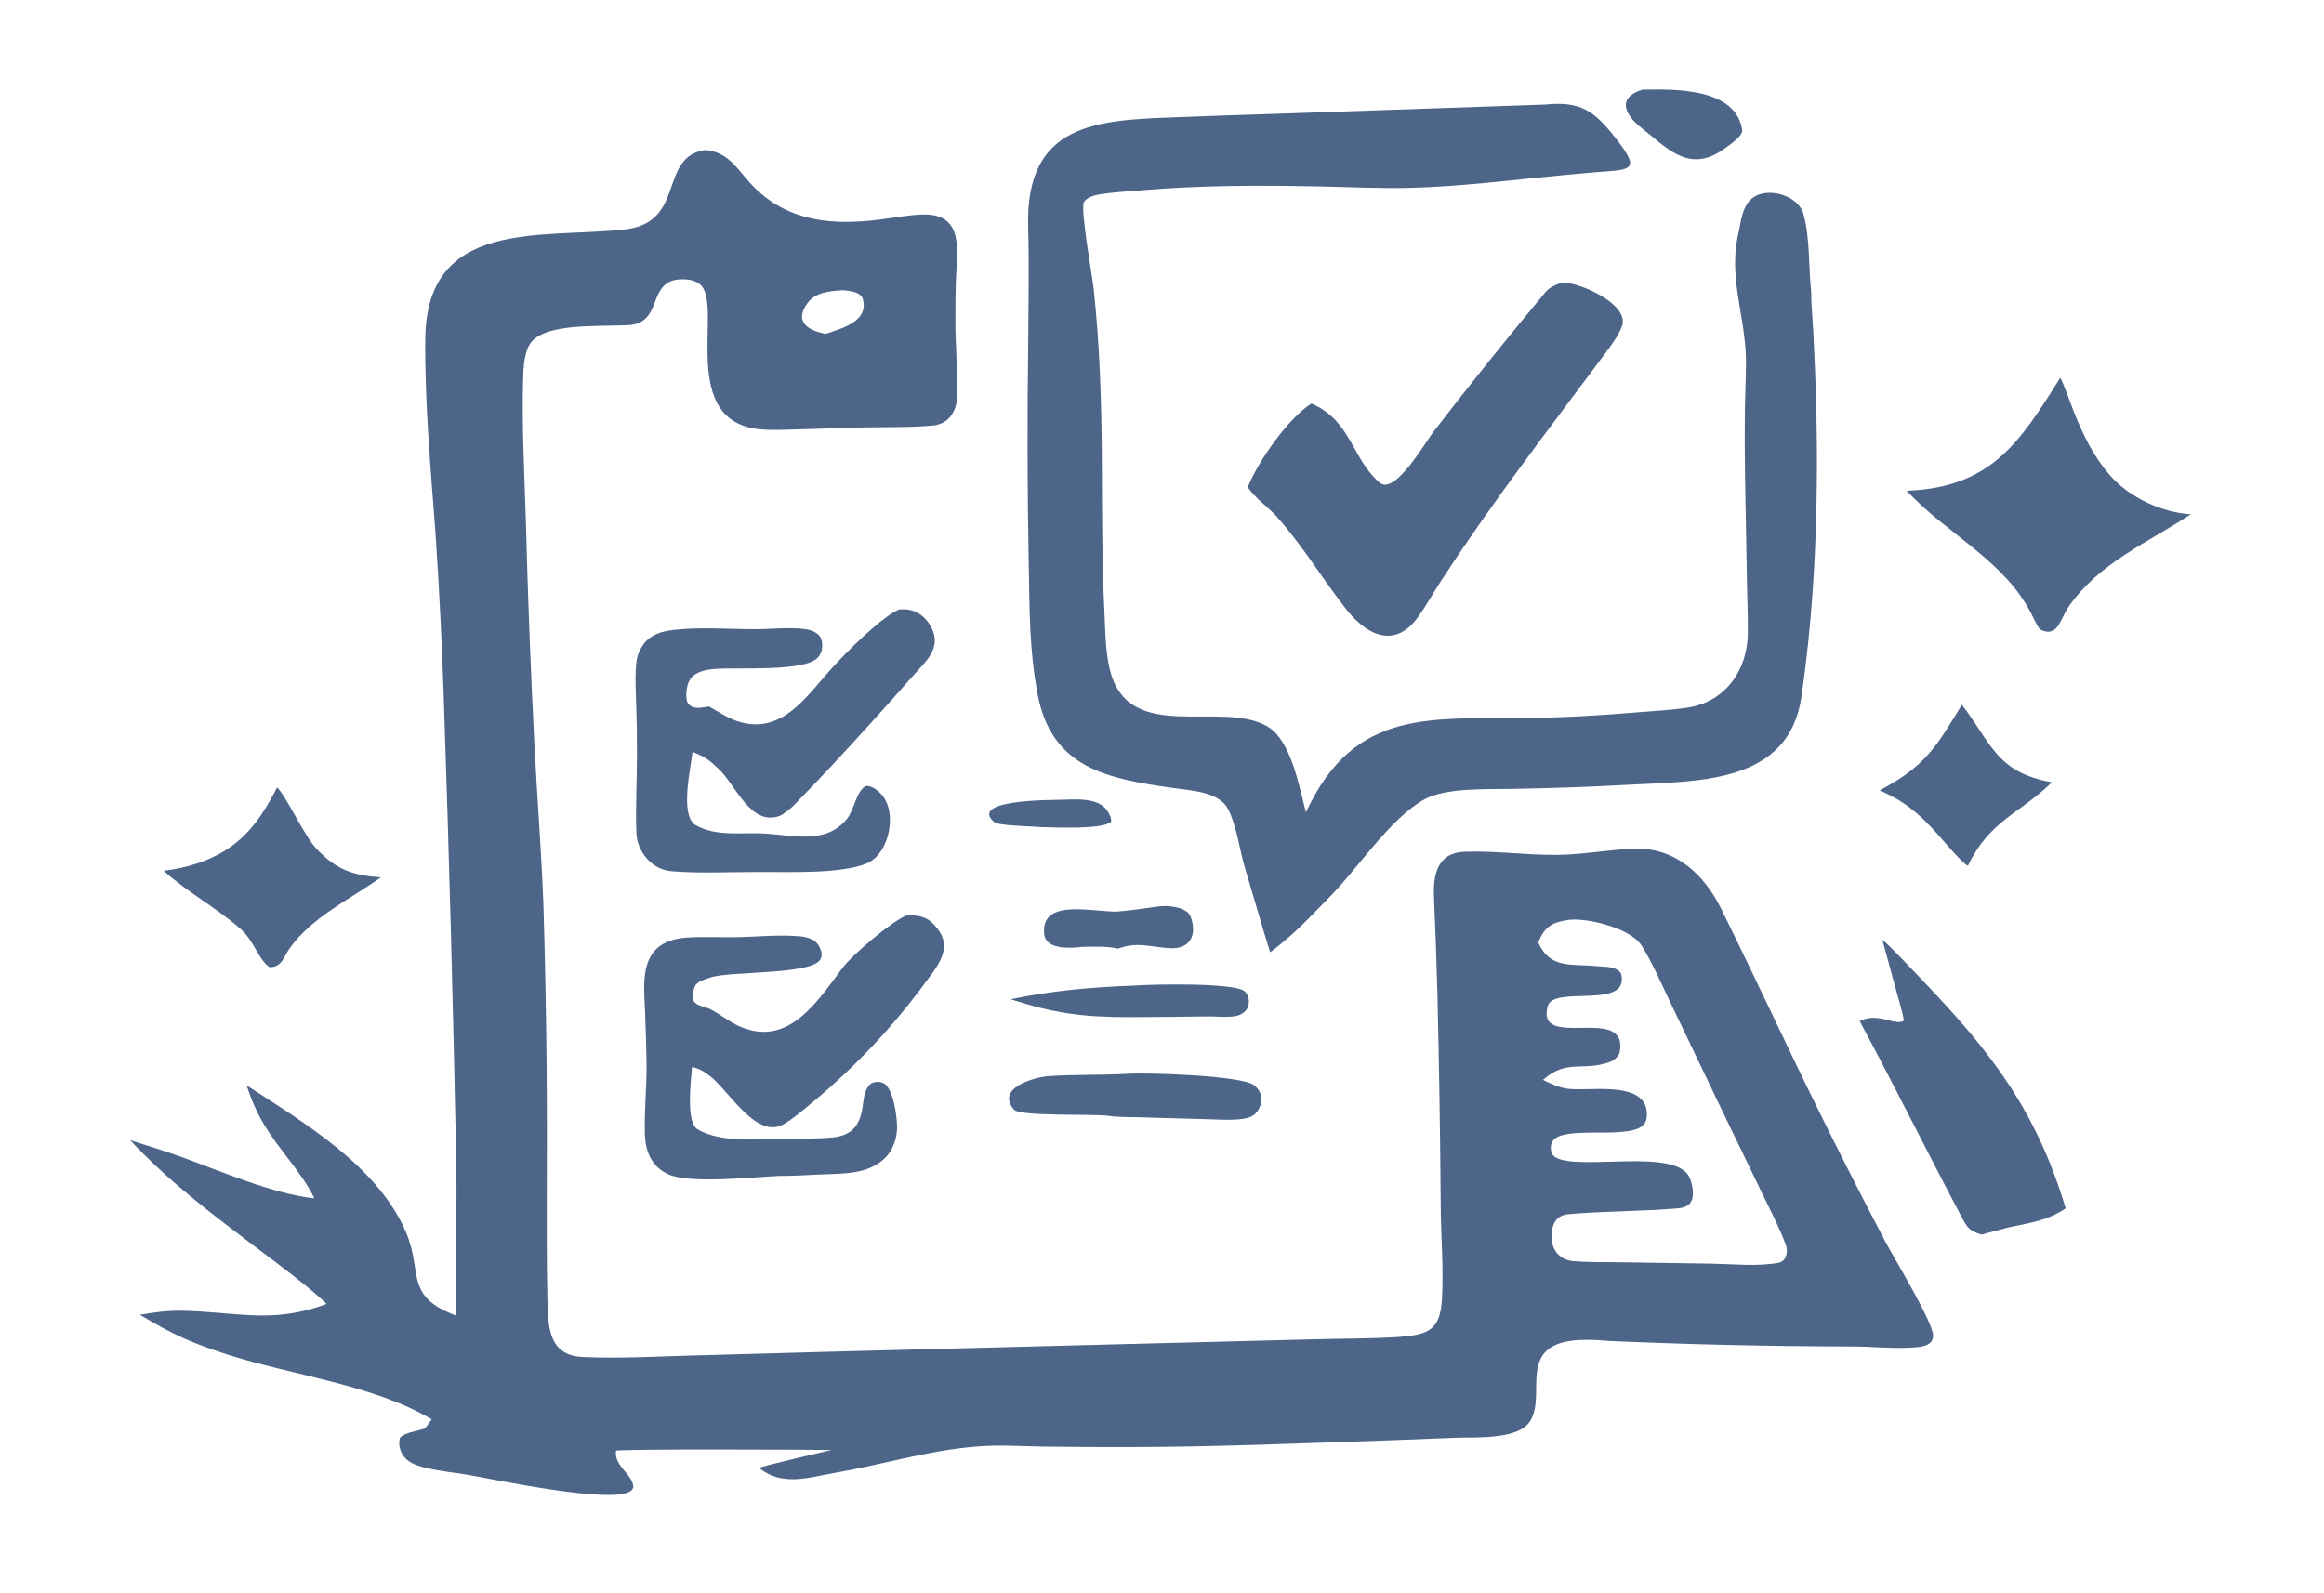
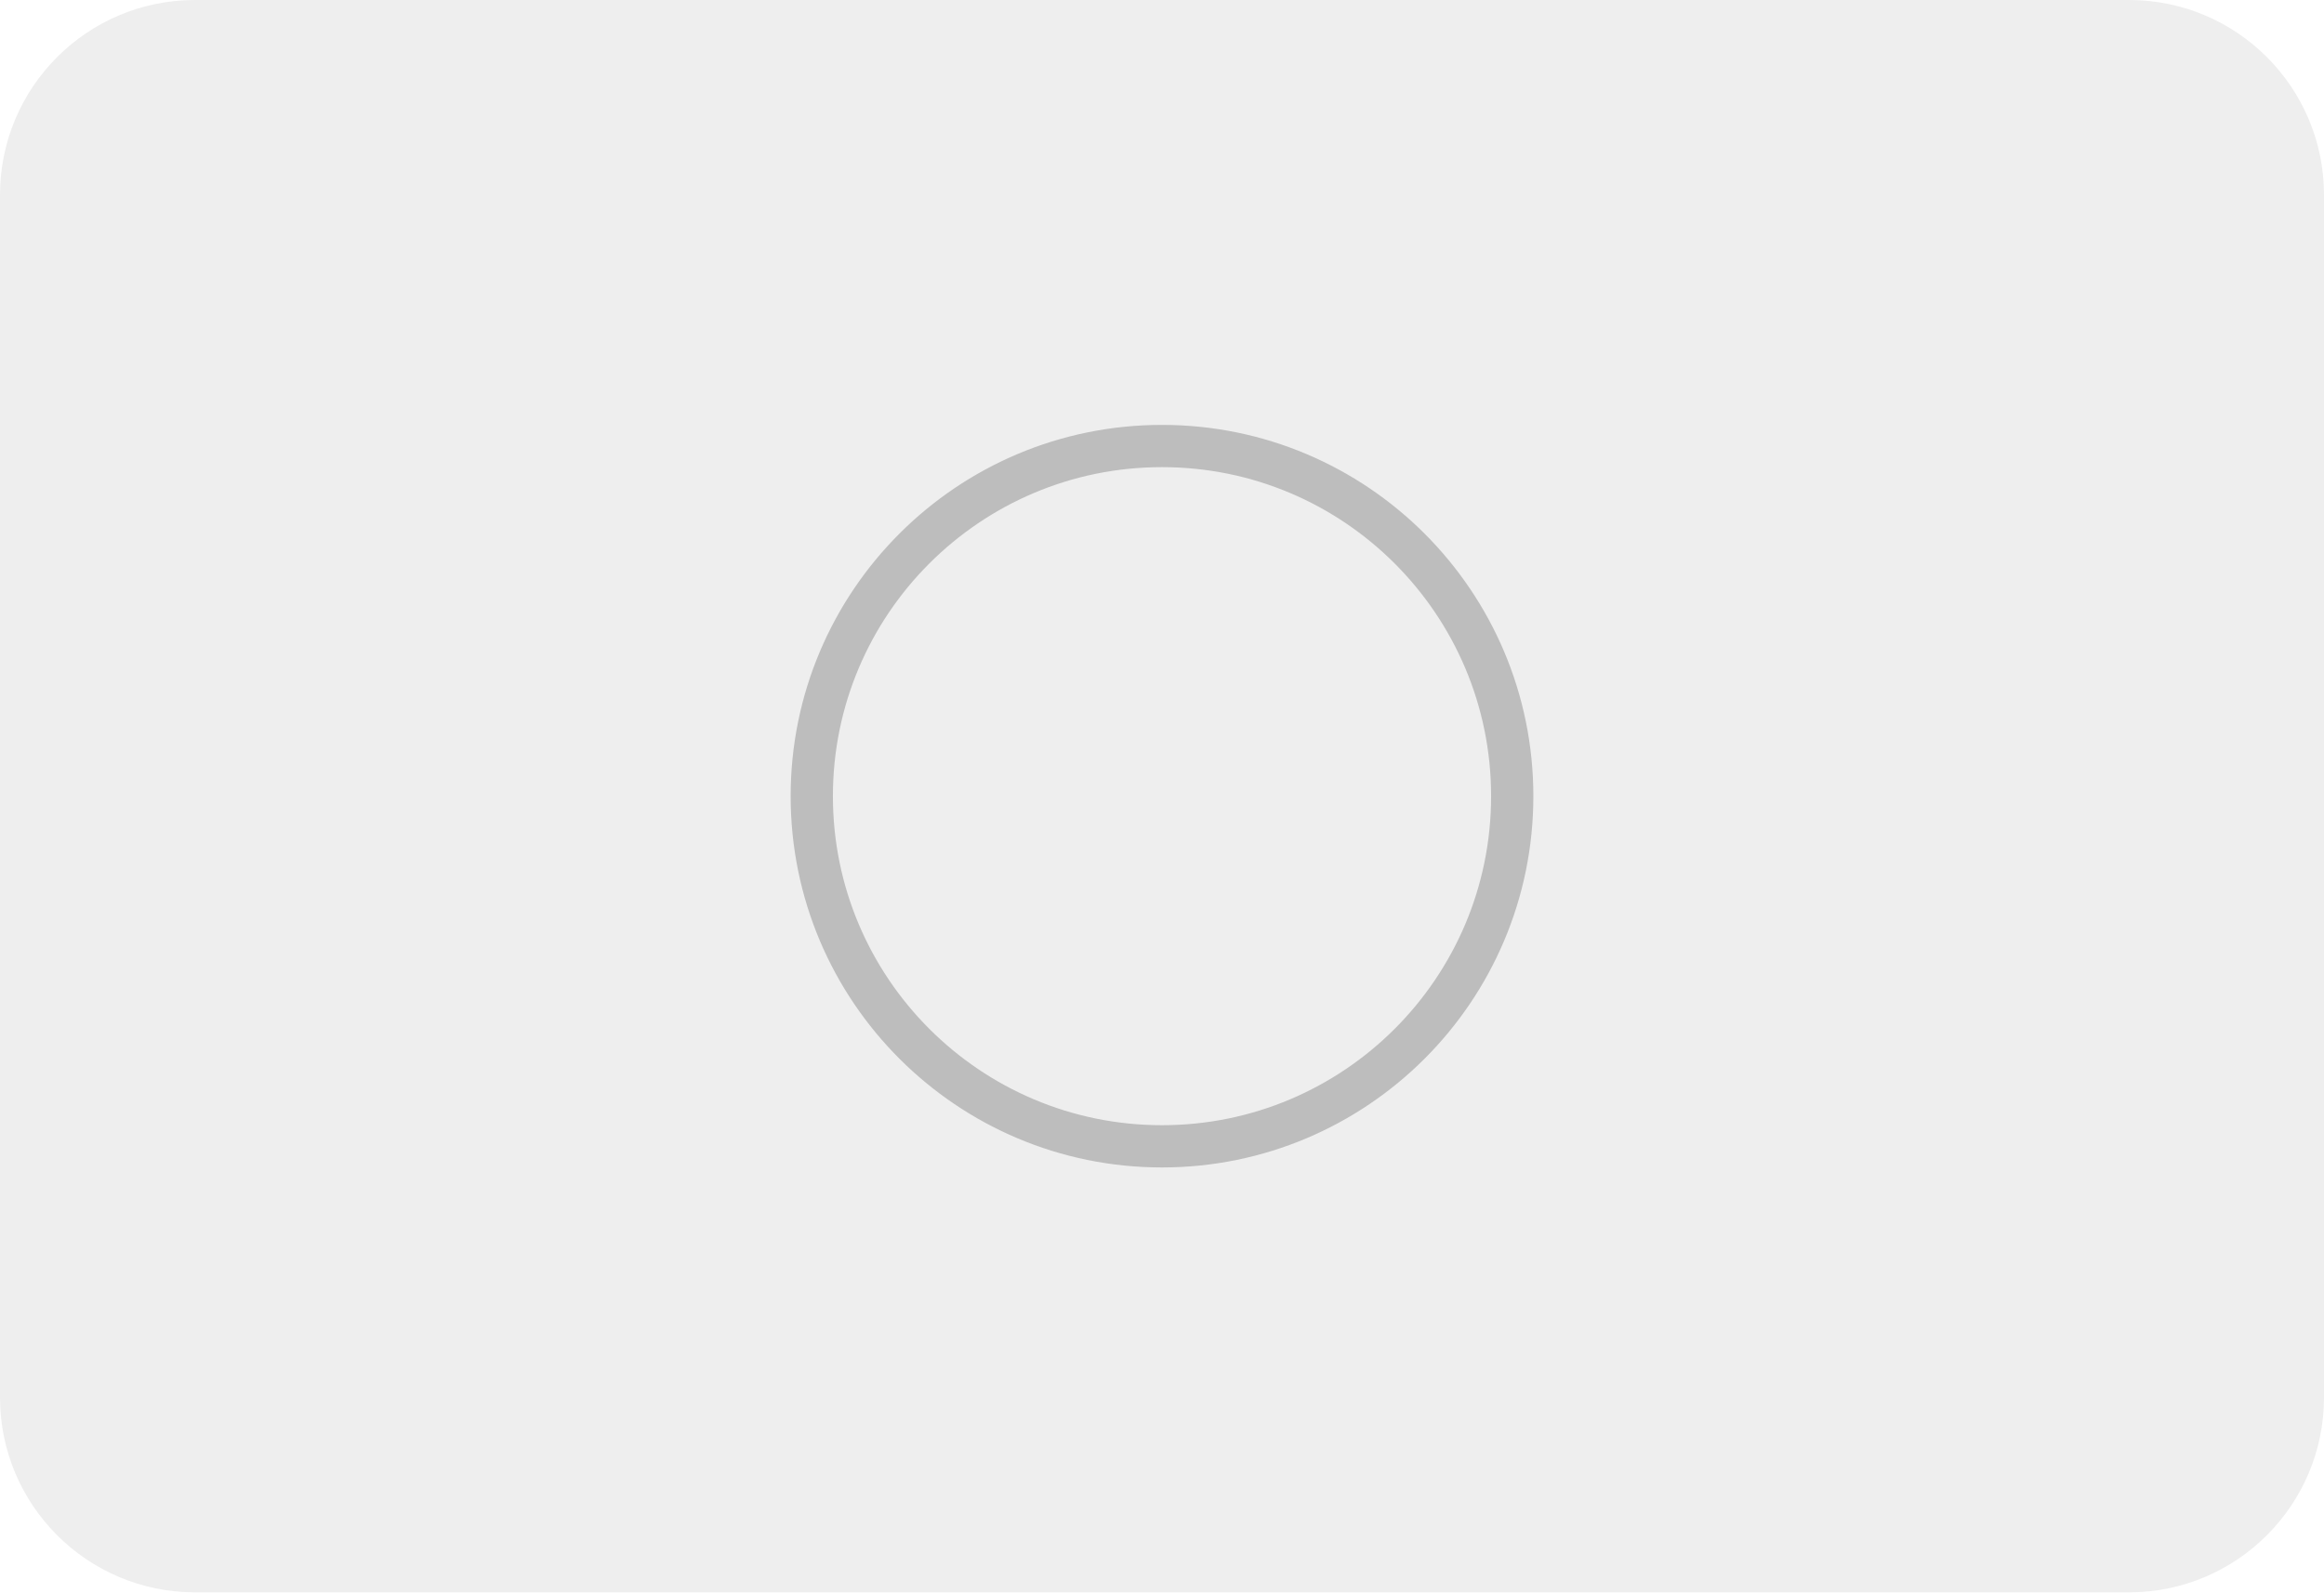
- <svg xmlns="http://www.w3.org/2000/svg" viewBox="58 282 286 196" fill="none">
-   <g fill="#4C6589">
-     <path d="M144.821 300.459C147.902 300.763 148.847 303.138 150.946 305.184C155.242 309.372 160.729 309.751 166.366 309.012C168.117 308.799 169.799 308.449 171.568 308.405C176.735 308.275 175.769 312.965 175.634 316.523C175.588 318.167 175.568 319.811 175.573 321.455C175.574 324.525 175.851 327.569 175.807 330.637C175.781 332.501 174.838 334.188 172.826 334.372C169.874 334.642 166.856 334.545 163.885 334.619L155.979 334.859C154.501 334.894 152.984 334.984 151.51 334.838C141.507 333.848 146.846 320.047 144.347 317.21C143.791 316.579 143.021 316.417 142.219 316.383C141.574 316.356 140.91 316.417 140.329 316.722C138.294 317.791 138.901 320.729 136.645 321.74C135.841 322.1 134.664 322.037 133.793 322.065C131.082 322.153 125.594 321.94 123.602 323.86C122.474 324.948 122.416 327.259 122.374 328.731C122.213 334.456 122.536 340.282 122.713 346.009C122.951 355.221 123.302 364.43 123.766 373.634C124.109 380.252 124.639 386.924 124.881 393.548C125.203 404.34 125.341 415.138 125.294 425.935C125.301 431.289 125.237 436.677 125.369 442.024C125.454 445.424 125.523 448.848 129.755 449.034C134.151 449.228 138.532 448.977 142.926 448.857L160.472 448.372L194.36 447.497L219.579 446.856C223.12 446.753 226.668 446.794 230.216 446.56C233.78 446.284 235.236 445.723 235.45 441.907C235.667 438.038 235.323 434.269 235.301 430.429C235.236 421.666 235.1 412.904 234.891 404.143C234.788 400.223 234.64 396.313 234.472 392.388C234.355 389.619 234.903 386.95 238.258 386.838C242.004 386.712 245.779 387.258 249.536 387.228C252.778 387.202 255.902 386.594 259.119 386.458C264.15 386.311 267.703 389.592 269.813 393.856C272.366 399.015 274.81 404.198 277.297 409.375C281.367 417.941 285.608 426.427 290.016 434.825C291.063 436.82 295.983 444.884 295.897 446.442C295.878 446.794 295.762 447.095 295.489 447.325C294.875 447.842 293.698 447.845 292.932 447.886C290.59 448.012 288.201 447.725 285.85 447.735C275.925 447.718 266.001 447.494 256.085 447.062C253.96 446.884 250.917 446.667 249.026 447.753C245.567 449.739 248.207 454.672 246.074 457.228C244.427 459.2 239.548 458.882 237.174 458.969L228.712 459.294C218.23 459.647 208.146 460.079 197.642 460.115C193.882 460.126 190.122 460.106 186.363 460.056C183.462 460.012 180.974 459.812 178.053 460.06C172.194 460.542 166.517 462.294 160.74 463.297C157.482 463.861 154.233 464.996 151.392 462.673C154.12 461.882 157.502 461.171 160.308 460.476C157.83 460.432 134.204 460.33 133.809 460.57C133.538 462.491 135.897 463.454 135.941 465.053C135.808 465.349 135.78 465.439 135.501 465.602C132.982 467.078 119.23 464.185 115.979 463.602C114.108 463.267 112.139 463.114 110.3 462.65C109.188 462.371 108.074 462.009 107.484 460.943C107.155 460.35 107.04 459.66 107.21 459.002C107.773 458.322 109.237 458.185 110.259 457.844C110.563 457.527 110.866 457.07 111.127 456.706C104.031 452.48 94.025 451.282 86.156 448.781C81.69 447.362 79.204 446.241 75.219 443.829C76.815 443.557 78.591 443.308 80.212 443.335C87.155 443.447 91.479 445.021 98.194 442.495C96.277 440.586 91.75 437.232 89.563 435.579C83.856 431.264 78.951 427.576 74 422.337C76.167 423.038 78.16 423.628 80.321 424.406C85.216 426.171 91.537 428.951 96.68 429.501C96.058 428.099 94.582 426.063 93.64 424.844C91.115 421.577 89.632 419.539 88.353 415.599C95.487 420.243 104.449 425.52 107.945 433.637C110.082 438.6 107.69 441.509 114.096 443.927C114.025 437.949 114.23 431.926 114.165 425.92C113.79 406.568 113.273 387.219 112.612 367.874C112.387 361.101 112.045 354.331 111.589 347.569C110.992 339.53 110.27 331.738 110.335 323.751C110.455 308.898 124.454 311.358 134.798 310.256C142.545 309.43 138.906 301.305 144.821 300.459ZM247.295 398.008C248.8 401.356 251.469 400.605 254.592 400.929C255.468 401.019 256.973 400.91 257.5 401.848C258.628 406.38 249.183 403.225 248.473 405.832C246.941 411.454 258.447 405.467 257.325 411.525C257.236 412.013 256.583 412.533 256.157 412.701C252.764 413.943 250.84 412.285 247.885 414.929C248.854 415.396 249.854 415.872 250.93 416.016C253.386 416.346 259.46 415.129 260.523 418.192C260.716 418.747 260.755 419.634 260.456 420.159C260.147 420.704 259.57 420.967 258.982 421.104C256.407 421.702 252.836 421.127 250.406 421.695C249.896 421.814 249.37 422.01 249.067 422.464C248.841 422.804 248.794 423.282 248.886 423.674C248.969 424.025 249.13 424.292 249.45 424.471C252.506 426.175 264.565 423.143 265.992 427.106C266.278 427.899 266.541 429.099 266.124 429.874C265.877 430.334 265.503 430.532 265.011 430.653C264.84 430.696 264.674 430.719 264.497 430.734C260.028 431.121 255.464 431.053 251.005 431.453C249.174 431.618 248.822 433.228 248.997 434.748C249.137 436.254 250.355 437.207 251.816 437.249C253.936 437.405 256.031 437.339 258.147 437.385L268.663 437.542C271.345 437.591 274.218 437.918 276.851 437.441C277.829 437.265 278.084 436.091 277.77 435.234C276.974 433.073 275.902 431.037 274.895 428.965L269.961 418.756L263.576 405.429C262.52 403.227 261.27 400.329 259.982 398.334C258.644 396.258 253.252 394.902 250.955 395.238C248.965 395.535 248.064 396.119 247.295 398.008ZM159.637 323.088C161.541 322.42 164.965 321.584 164.178 318.792C163.934 317.924 162.449 317.771 161.691 317.719C160.147 317.841 158.399 317.936 157.402 319.271C155.622 321.656 157.542 322.72 159.637 323.088Z" />
-     <path d="M248.069 294.873C252.561 294.431 254.163 295.603 256.901 299.099C259.939 302.978 258.729 302.877 254.715 303.171C253.066 303.307 251.418 303.456 249.771 303.616C243.733 304.193 237.652 304.967 231.587 305.125C227.957 305.219 224.33 305.033 220.702 304.955C213.243 304.794 205.7 304.796 198.263 305.44C196.666 305.579 195.016 305.656 193.433 305.904C192.789 306.004 191.751 306.279 191.395 306.864C190.919 307.646 192.418 315.988 192.587 317.535C193.338 324.424 193.556 331.459 193.595 338.387C193.63 344.754 193.6 351.142 193.922 357.502C194.043 359.898 194.025 362.512 194.69 364.831C197.193 373.556 208.327 368.157 213.942 371.4C216.922 373.121 217.876 378.888 218.715 381.989C224.771 368.898 234.381 370.583 246.667 370.37C250.826 370.298 255.012 370.059 259.159 369.705C261.384 369.516 263.652 369.425 265.857 369.069C270.433 368.286 273.062 364.401 273.093 359.913C273.107 357.769 273.023 355.653 272.982 353.512L272.753 340.561C272.704 337.6 272.703 334.64 272.749 331.68C272.782 329.812 272.934 327.049 272.834 325.32C272.522 320.012 270.649 315.701 272.035 310.257C272.248 309.116 272.417 307.932 273.102 306.959C274.704 304.683 279.242 305.818 279.939 308.338C280.757 311.289 280.561 314.888 280.9 318.016C280.876 319.301 281.076 321.354 281.147 322.732C281.31 325.976 281.439 329.221 281.532 332.467C281.771 344.372 281.396 355.951 279.693 367.756C278.153 378.43 267.138 378.139 258.697 378.582C253.831 378.847 248.961 379.022 244.09 379.107C240.991 379.163 235.951 378.942 233.315 380.383C229.137 382.667 225.171 388.795 221.752 392.278C218.963 395.12 217.448 396.841 214.305 399.221C213.249 395.812 212.271 392.369 211.242 388.951C210.541 386.627 210.205 383.654 209.105 381.542C207.986 379.392 204.265 379.283 202.202 378.973C194.279 377.834 187.396 376.566 185.686 367.421C184.636 361.801 184.713 356.924 184.595 351.246C184.43 342.311 184.409 333.374 184.532 324.438C184.562 319.706 184.662 314.67 184.528 309.979C184.161 297.147 192.939 296.797 202.624 296.436C206.34 296.288 210.056 296.158 213.772 296.048L248.069 294.873Z" />
-     <path d="M250.198 316.781C252.098 316.66 258.379 319.278 257.652 322.023C257.157 323.44 256.029 324.836 255.146 326.024C248.559 334.891 241.783 343.629 235.749 352.89C234.635 354.521 233.652 356.356 232.504 357.953C229.586 362.014 226.037 360.099 223.512 356.792C221.928 354.719 220.434 352.588 218.939 350.441C217.668 348.712 216.556 347.197 215.125 345.592C214.099 344.443 212.266 343.163 211.563 341.946C212.812 338.803 216.56 333.435 219.392 331.666C224.329 333.788 224.358 338.532 227.811 341.42C229.668 342.972 233.383 336.472 234.47 335.059C238.888 329.322 243.556 323.52 248.2 317.95C248.704 317.346 249.485 317.036 250.198 316.781Z" />
-     <path d="M169.506 394.701C171.405 394.554 172.531 395.033 173.6 396.638C175.13 398.936 173.214 401.128 171.913 402.899C167.86 408.423 163.14 413.425 157.859 417.791C156.928 418.571 155.346 419.903 154.322 420.442C151.012 422.183 147.577 416.124 145.399 414.47C144.499 413.786 144.312 413.681 143.173 413.305C143.047 414.823 142.37 420.112 143.824 420.99C146.843 422.818 151.924 422.139 155.382 422.149C157.064 422.153 158.751 422.166 160.416 422.015C162.522 421.819 163.635 420.842 164.063 418.782C164.279 417.719 164.229 416.558 164.902 415.654C165.391 414.997 166.586 415.019 167.075 415.596C167.996 416.682 168.313 419.06 168.388 420.435C168.469 421.892 167.965 423.5 166.926 424.526C164.778 426.644 161.579 426.436 158.802 426.576C157.104 426.662 155.439 426.75 153.753 426.749C150.558 426.913 142.9 427.726 140.262 426.557C139.089 426.037 138.231 425.129 137.779 423.927C137.508 423.207 137.384 422.415 137.36 421.648C137.27 418.795 137.597 415.912 137.567 413.045C137.545 410.88 137.466 408.679 137.385 406.512C137.337 405.263 137.224 403.996 137.297 402.747C137.35 401.825 137.5 400.905 137.894 400.062C138.419 398.942 139.302 398.201 140.464 397.8C141.144 397.566 141.871 397.45 142.587 397.402C144.64 397.263 146.735 397.402 148.795 397.356C151.306 397.3 153.95 397.022 156.45 397.252C156.993 397.302 157.556 397.432 158.041 397.686C158.589 397.973 158.926 398.602 159.078 399.189C159.161 399.499 159.115 399.829 158.949 400.104C157.794 402.028 147.835 401.502 145.478 402.309C144.86 402.521 143.752 402.777 143.506 403.436C142.803 405.318 143.436 405.626 145.146 406.1C146.61 406.77 147.686 407.788 149.17 408.407C155.178 410.911 158.706 405.075 161.781 401.014C163.004 399.431 167.716 395.431 169.506 394.701Z" />
-     <path d="M168.596 357.033C170.406 356.815 171.787 357.661 172.61 359.229C173.972 361.823 171.797 363.533 170.317 365.23C168.641 367.141 166.949 369.038 165.241 370.92C162.111 374.379 158.862 377.9 155.584 381.231C155.288 381.532 154.325 382.297 153.924 382.439C150.365 383.7 148.537 378.631 146.474 376.68C145.215 375.49 144.757 375.156 143.222 374.55C143.057 376.328 141.645 382.169 143.512 383.503C145.963 384.993 149.151 384.467 151.876 384.591C155.487 384.755 159.554 386.04 162.217 382.816C163.152 381.684 163.392 379.206 164.644 378.726C165.233 378.772 165.819 379.12 166.216 379.529C168.586 381.631 167.535 387.106 164.646 388.283C161.414 389.6 155.159 389.308 151.549 389.335C147.967 389.315 144.154 389.54 140.604 389.234C138.195 389.027 136.393 386.832 136.31 384.445C136.202 381.357 136.386 378.153 136.387 375.014C136.396 372.973 136.368 370.932 136.302 368.893C136.248 367.057 136.108 365.176 136.342 363.348C136.438 362.604 136.802 361.801 137.265 361.209C138.157 360.066 139.487 359.7 140.872 359.538C144.14 359.158 147.672 359.449 150.961 359.447C152.934 359.446 155.107 359.178 157.055 359.431C157.614 359.503 158.192 359.681 158.628 360.049C159.003 360.365 159.145 360.724 159.174 361.207C159.217 361.904 159.108 362.451 158.614 362.971C156.977 364.695 148.862 364.148 146.232 364.324C145.132 364.397 143.762 364.568 143.025 365.494C142.513 366.138 142.393 367.253 142.488 368.053C142.53 368.404 142.696 368.663 142.977 368.876C143.563 369.321 144.581 369.047 145.257 368.965C146.364 369.567 147.407 370.304 148.622 370.728C154.127 372.651 157.196 367.76 160.308 364.317C162.122 362.311 166.239 358.133 168.596 357.033Z" />
-     <path d="M311.537 328.504C311.818 328.818 312.971 332.088 313.263 332.803C314.426 335.661 315.615 338.15 317.655 340.5C320.003 343.202 324.039 345.11 327.618 345.298C322.379 348.757 316.389 351.226 312.624 356.603C311.5 358.209 311.24 360.618 309.034 359.46C308.698 359.038 308.232 358.036 307.962 357.505C304.639 350.967 297.443 347.626 292.652 342.411C303.05 341.992 306.548 336.465 311.537 328.504Z" />
-     <path d="M289.652 397.691C290.32 398.135 293.648 401.686 294.485 402.56C303.146 411.599 308.58 418.712 312.21 430.727C309.997 432.231 307.985 432.491 305.403 433.029C304.216 433.326 303.035 433.638 301.855 433.968C300.373 433.508 300.124 433.161 299.403 431.797C295.165 423.8 291.148 415.668 286.867 407.696C289.134 406.508 291.253 408.378 292.31 407.624C292.209 406.902 291.676 405.102 291.456 404.291L289.652 397.691Z" />
-     <path d="M92.1 378.918C93.264 380.046 95.431 384.925 97.053 386.596C99.45 389.066 101.44 389.753 104.863 389.999C101.074 392.702 96.378 394.863 93.617 398.775C92.906 399.781 92.728 401.029 91.19 401.057C89.828 400.203 89.298 397.809 87.539 396.283C84.436 393.59 81.213 391.936 78.138 389.184C79.522 389.022 80.886 388.725 82.212 388.297C87.336 386.618 89.781 383.464 92.1 378.918Z" />
-     <path d="M299.437 368.739C303.065 373.461 303.661 377.074 310.522 378.292C306.403 382.269 302.88 382.969 300.182 388.56C299.77 388.474 297.988 386.451 297.606 386.008C294.986 382.971 293.091 380.9 289.298 379.292C294.9 376.353 296.294 373.93 299.437 368.739Z" />
-     <path d="M196.793 414.173C198.999 414.011 210.751 414.367 212.32 415.573C212.834 415.968 213.205 416.557 213.247 417.213C213.285 417.81 212.926 418.648 212.504 419.071C212.084 419.491 211.52 419.639 210.95 419.721C209.554 419.92 208.064 419.8 206.655 419.768L198.403 419.53C197.638 419.516 195.369 419.509 194.542 419.362C192.919 419.074 183.667 419.465 182.797 418.603C180.431 415.898 185.419 414.558 187.09 414.454C190.401 414.249 193.502 414.351 196.793 414.173Z" />
-     <path d="M197.505 403.318C199.665 403.145 209.978 402.926 211.171 404.026C211.496 404.325 211.669 404.756 211.691 405.193C211.713 405.653 211.58 406.096 211.264 406.438C210.937 406.793 210.525 406.983 210.055 407.07C208.995 407.266 207.738 407.101 206.658 407.112C203.48 407.158 200.303 407.188 197.126 407.201C191.312 407.205 187.824 406.765 182.378 404.992C187.493 403.942 192.302 403.502 197.505 403.318Z" />
-     <path d="M260.128 293.037C263.912 292.975 271.599 292.748 272.402 297.985C272.529 298.825 270.424 300.131 269.758 300.611C265.665 303.218 263.065 300.133 260.063 297.796C257.967 296.165 256.906 294.031 260.128 293.037Z" />
-     <path d="M200.494 393.588C201.564 393.386 204.084 393.592 204.532 394.845C205.342 397.114 204.48 398.891 201.855 398.708C199.391 398.537 197.983 397.903 195.599 398.766C194.072 398.44 192.742 398.525 191.185 398.543C189.84 398.718 186.753 398.933 186.515 397.048C185.918 392.327 193.053 394.416 195.675 394.186C197.304 394.043 198.885 393.803 200.494 393.588Z" />
-     <path d="M188.608 380.441C190.316 380.412 193.142 380.103 194.278 381.807C194.508 382.152 194.812 382.737 194.732 383.155C193.644 384.145 187.726 383.826 186.069 383.806C184.806 383.682 180.884 383.665 180.32 383.165C177.168 380.372 187.661 380.483 188.608 380.441Z" />
-   </g>
+ <svg xmlns="http://www.w3.org/2000/svg" viewBox="0 0 286 196" fill="none">
+   <rect width="286" height="196" rx="24" fill="#eeeeee" />
+   <circle cx="143" cy="98" r="43.1" stroke="#bdbdbd" stroke-width="5.2" />
</svg>
